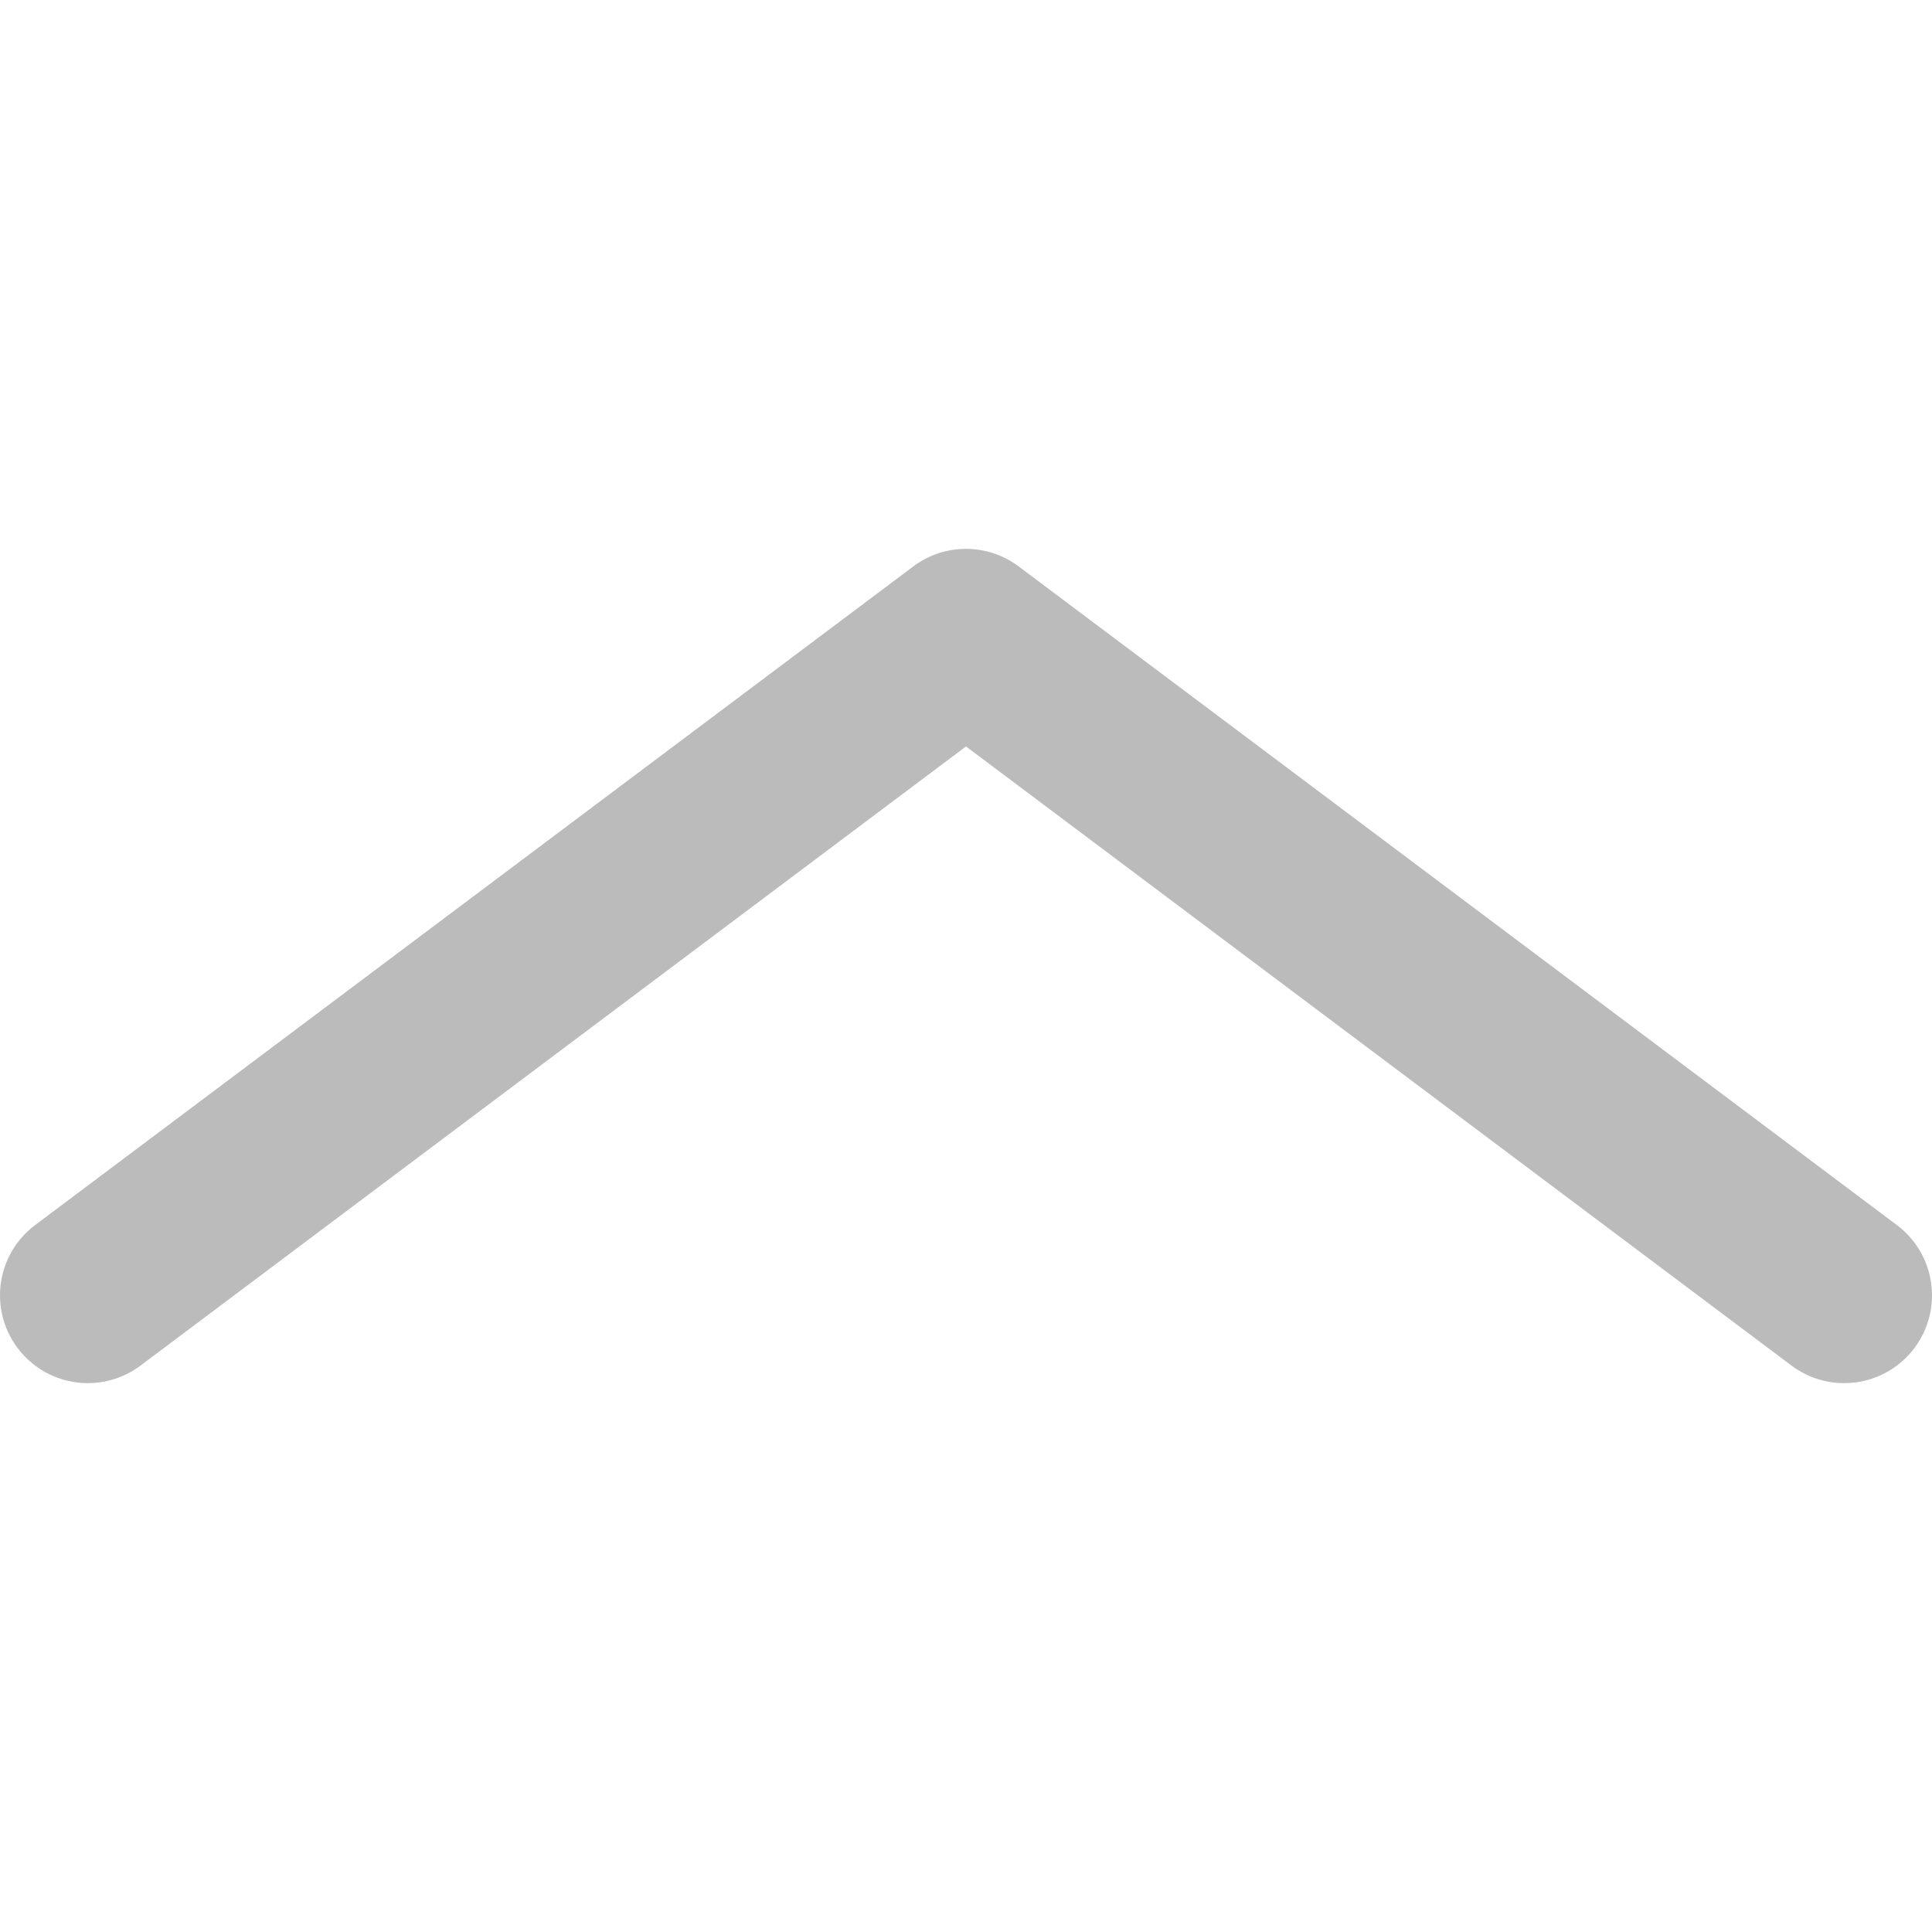
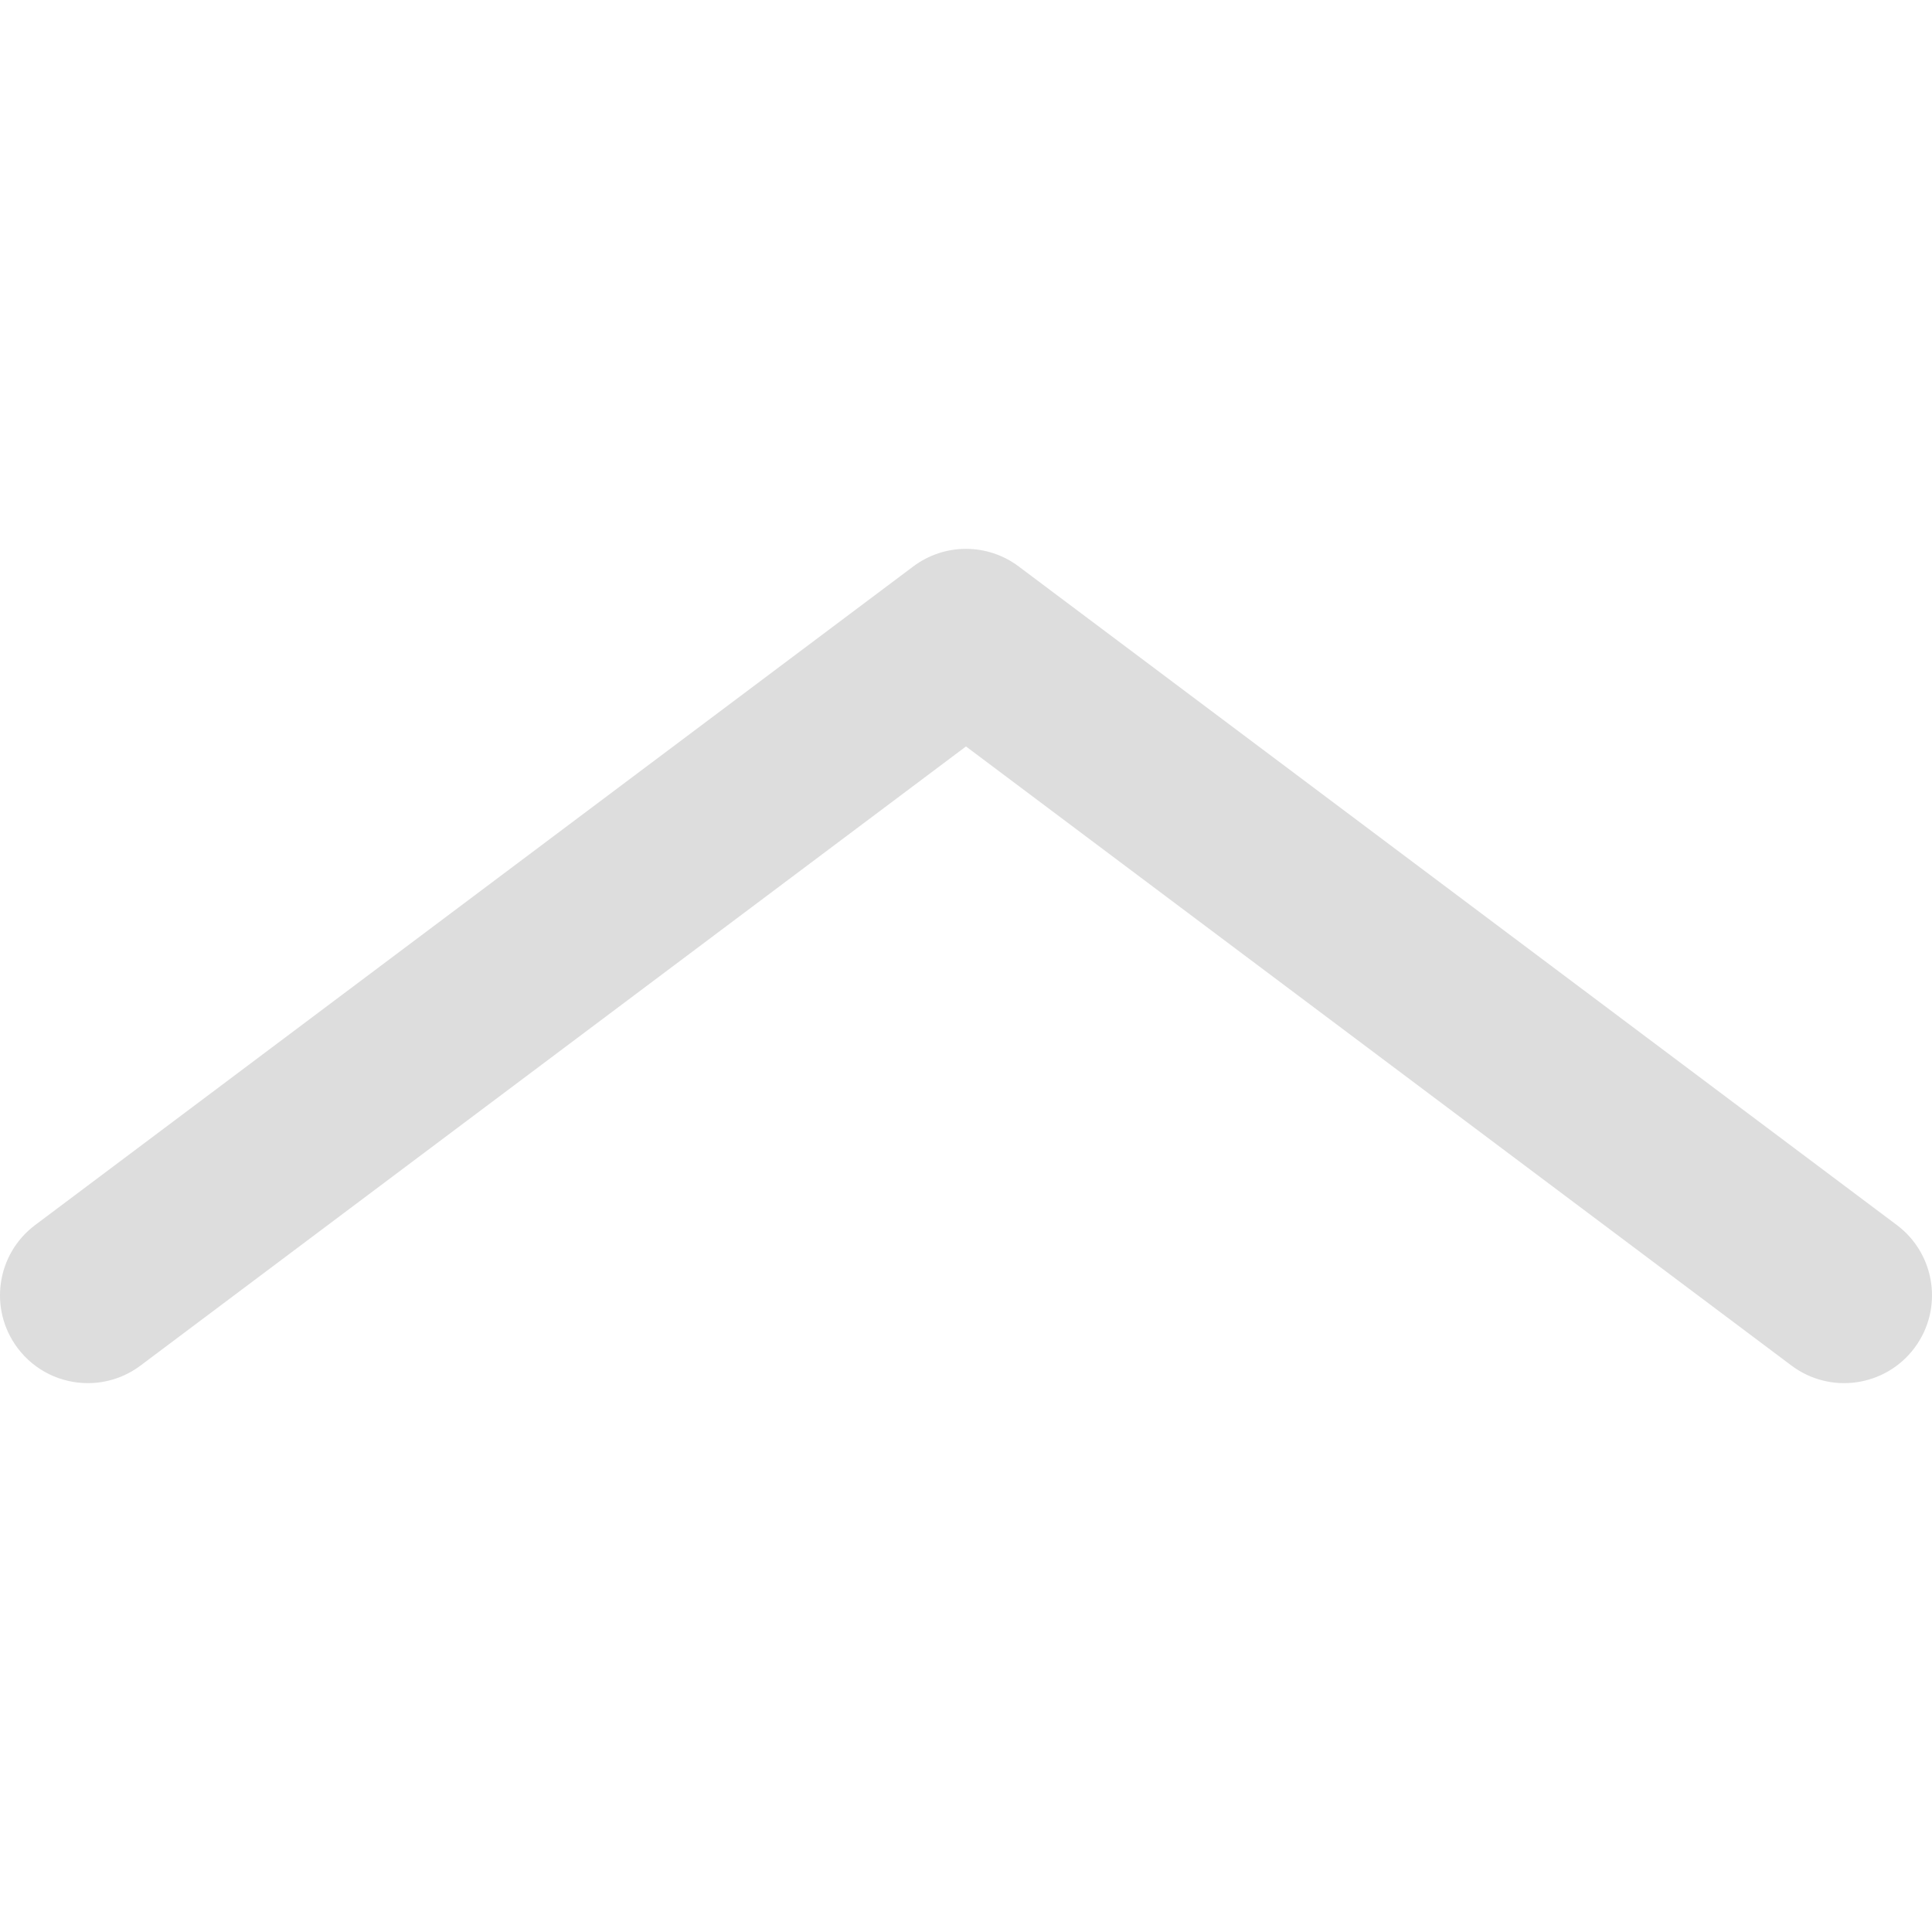
<svg xmlns="http://www.w3.org/2000/svg" version="1.1" id="Layer_1" x="0px" y="0px" viewBox="0 0 330.002 330.002" style="enable-background:new 0 0 330.002 330.002;" xml:space="preserve">
-   <path fill="#BBB" id="XMLID_105_" d="M324.001,209.25L173.997,96.75c-5.334-4-12.667-4-18,0L6.001,209.25c-6.627,4.971-7.971,14.373-3,21  c2.947,3.93,7.451,6.001,12.012,6.001c3.131,0,6.29-0.978,8.988-3.001L164.998,127.5l141.003,105.75c6.629,4.972,16.03,3.627,21-3  C331.972,223.623,330.628,214.221,324.001,209.25z" />
+   <path fill="#DDD" id="XMLID_105_" d="M324.001,209.25L173.997,96.75c-5.334-4-12.667-4-18,0L6.001,209.25c-6.627,4.971-7.971,14.373-3,21  c2.947,3.93,7.451,6.001,12.012,6.001c3.131,0,6.29-0.978,8.988-3.001L164.998,127.5l141.003,105.75c6.629,4.972,16.03,3.627,21-3  C331.972,223.623,330.628,214.221,324.001,209.25z" />
  <g>
</g>
  <g>
</g>
  <g>
</g>
  <g>
</g>
  <g>
</g>
  <g>
</g>
  <g>
</g>
  <g>
</g>
  <g>
</g>
  <g>
</g>
  <g>
</g>
  <g>
</g>
  <g>
</g>
  <g>
</g>
  <g>
</g>
</svg>
